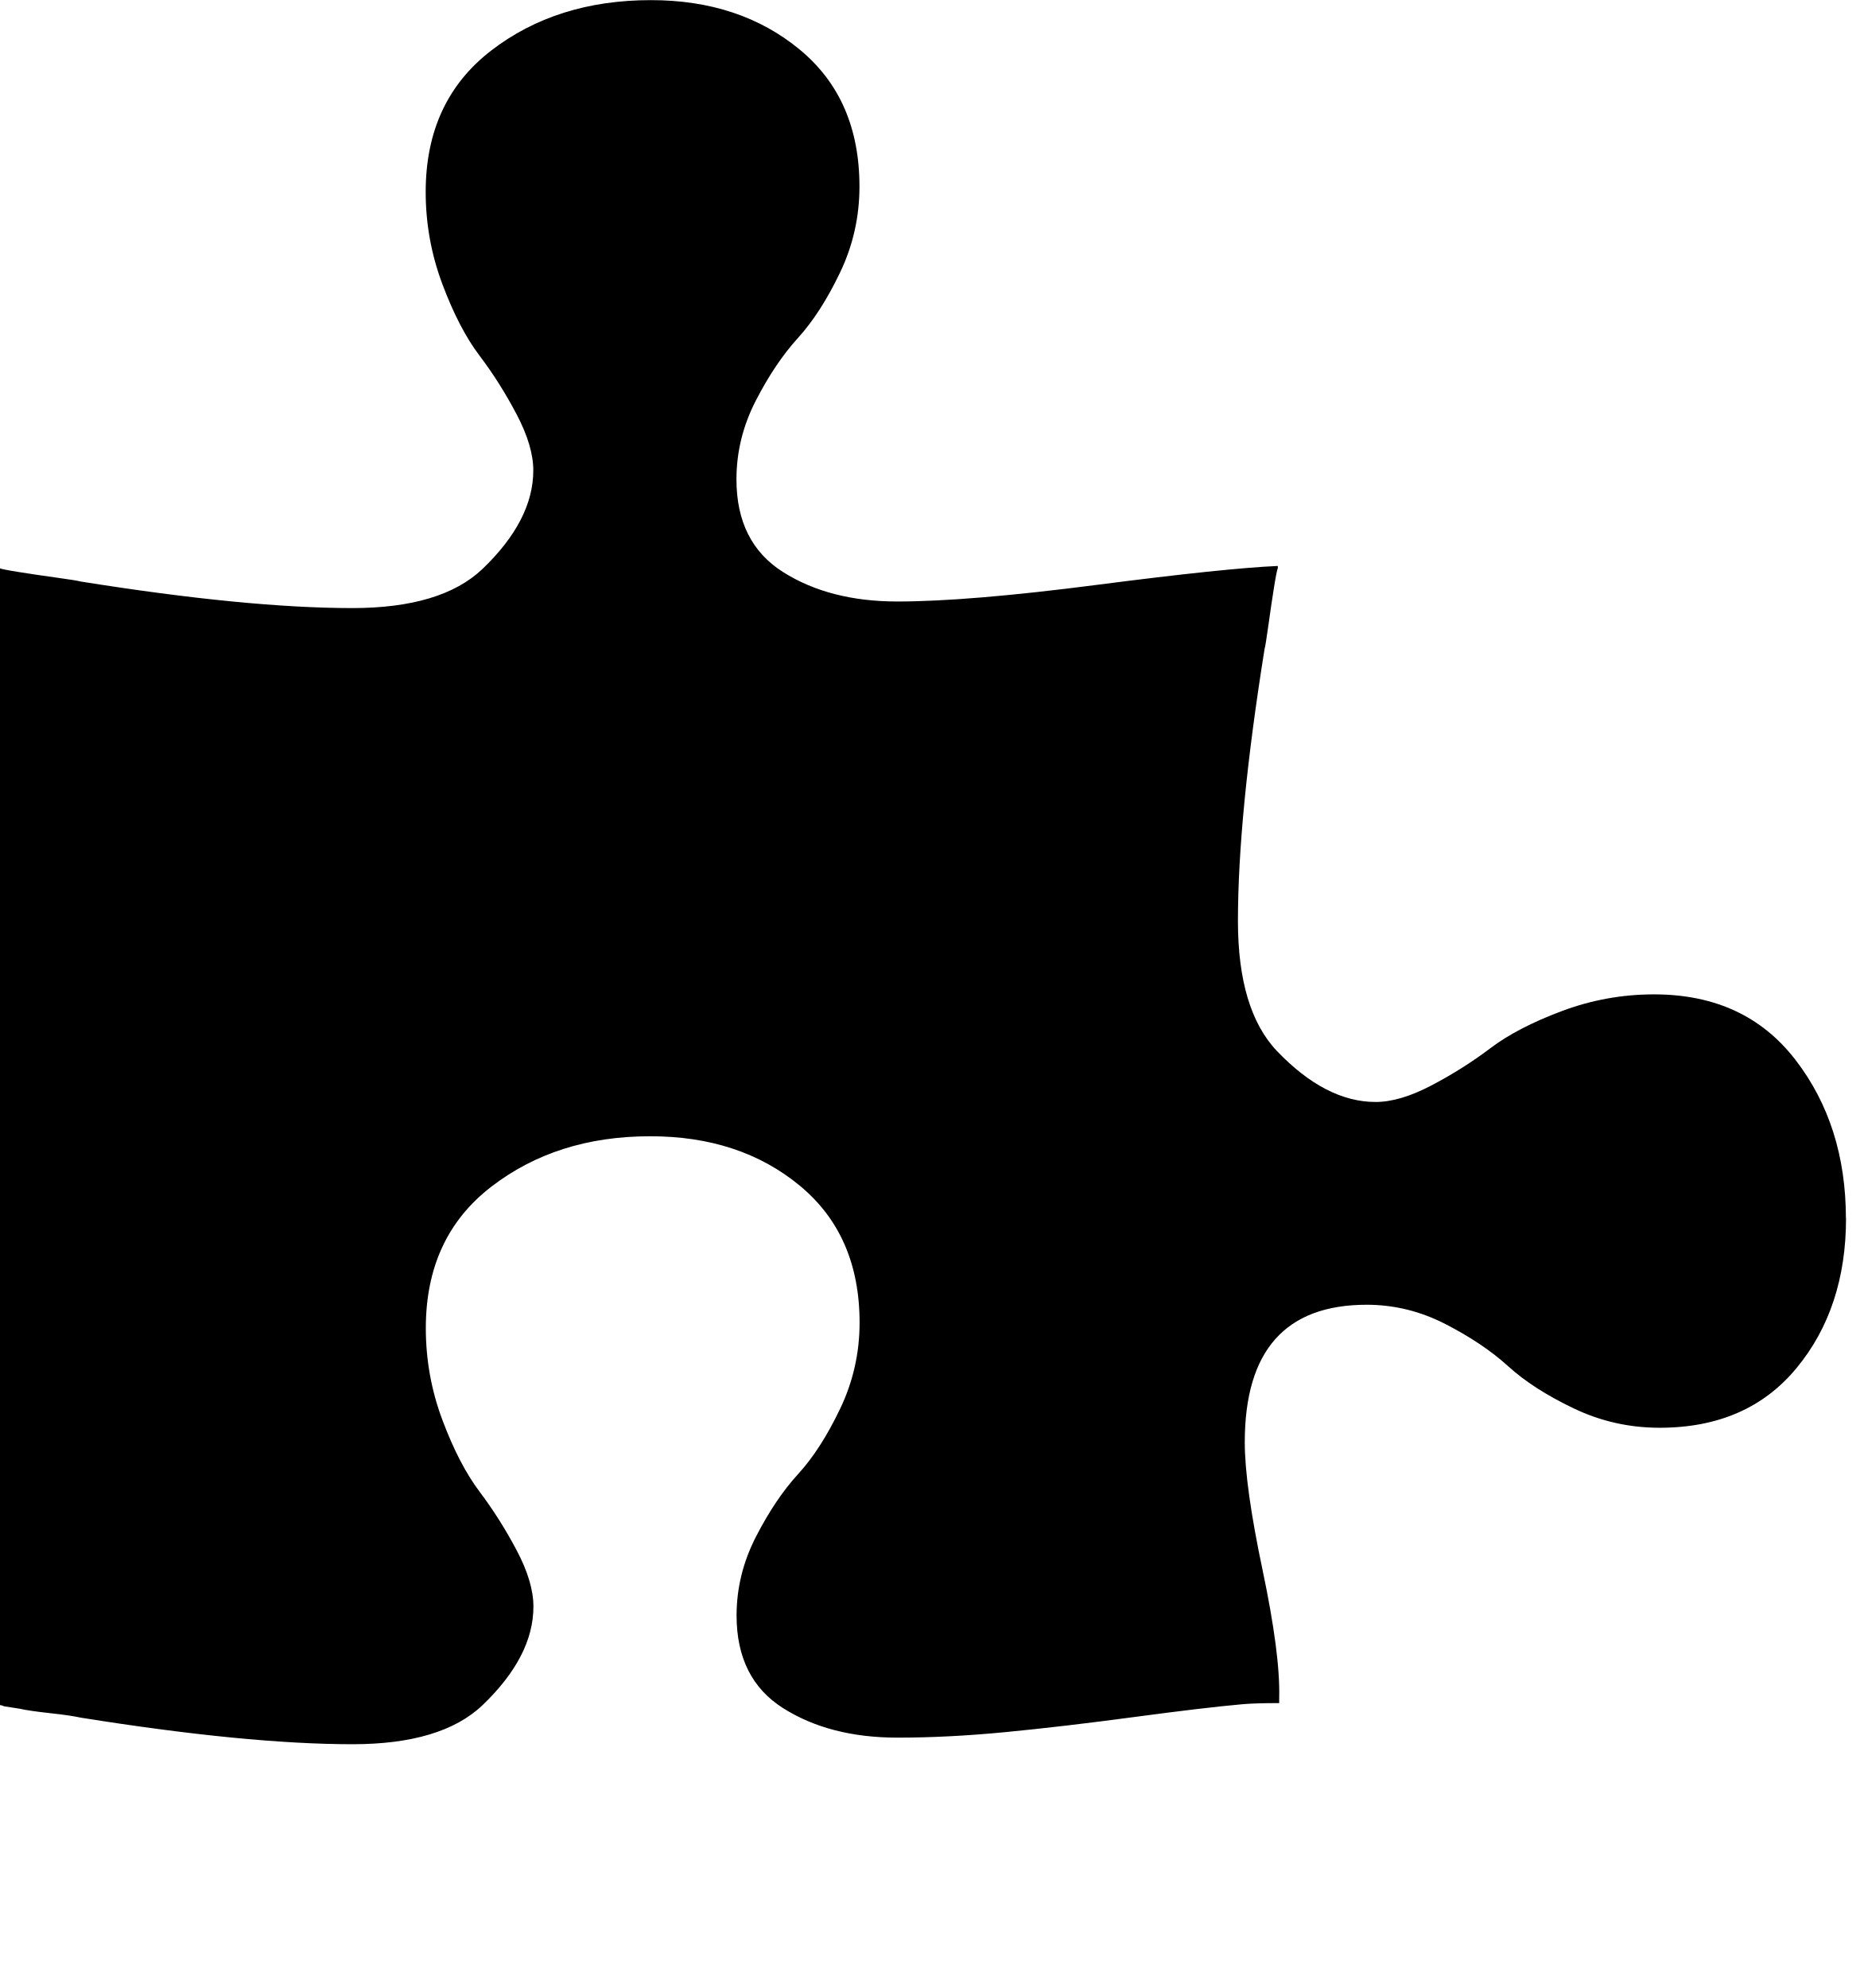
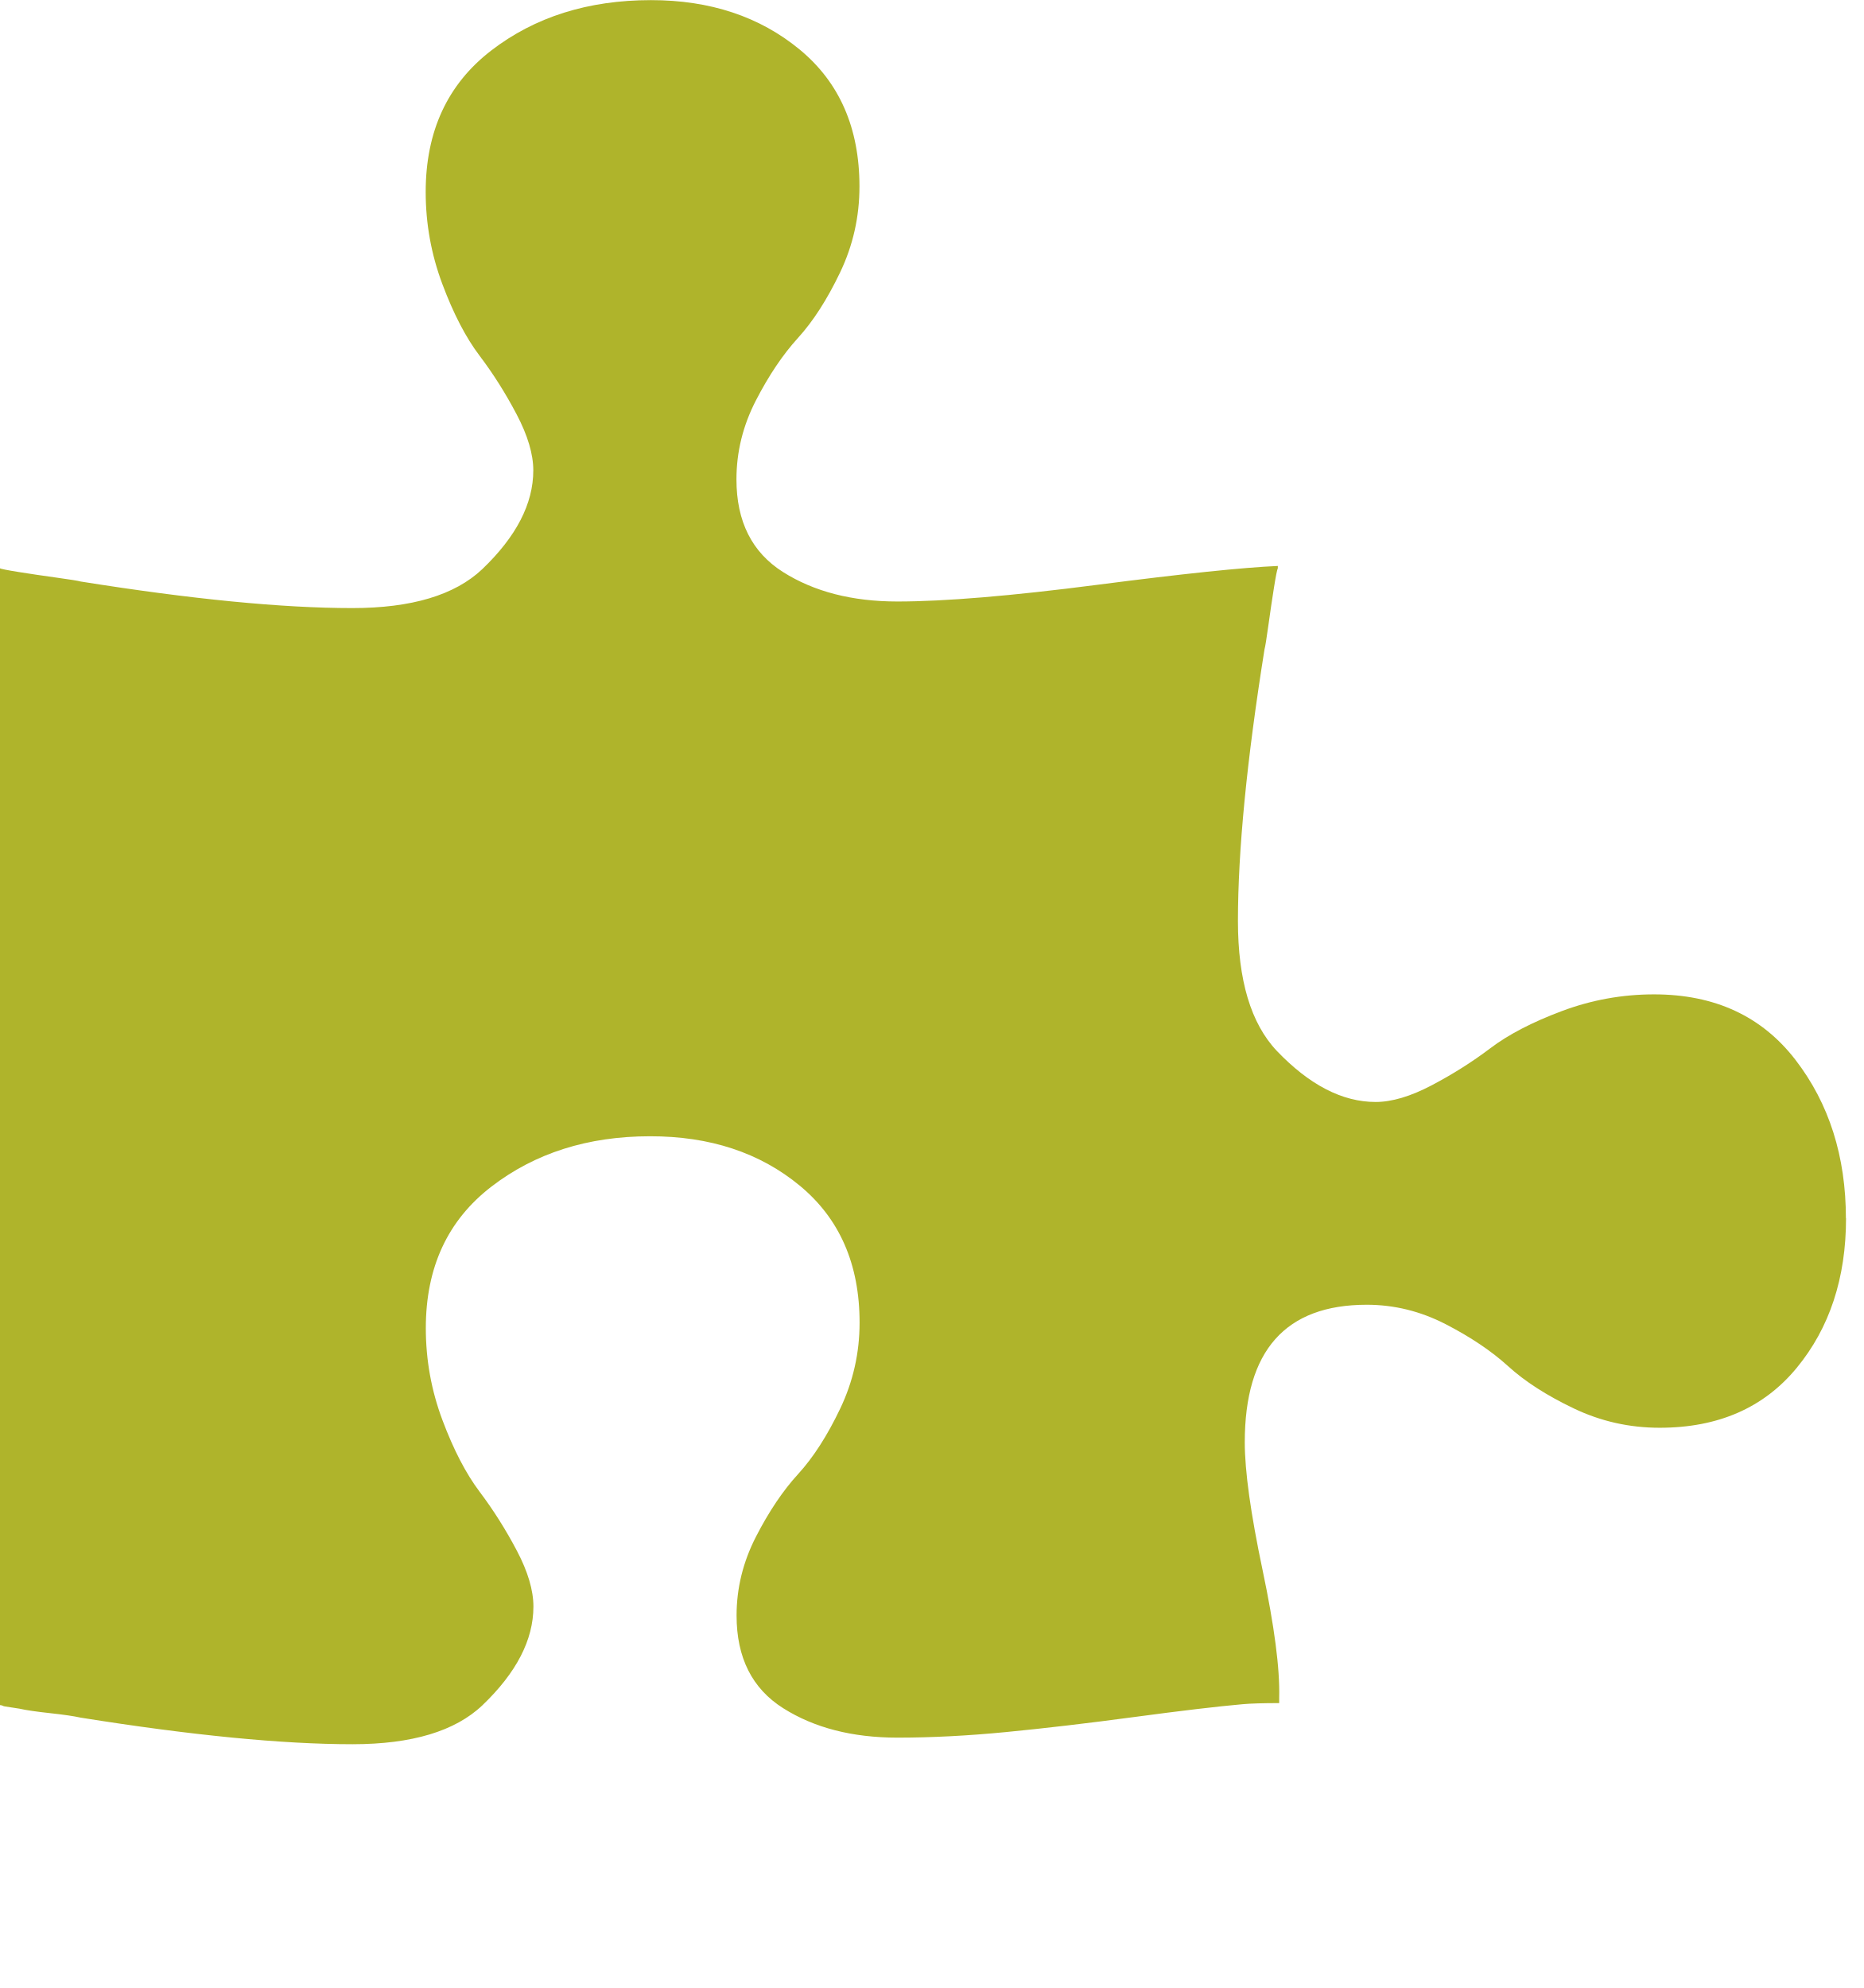
<svg xmlns="http://www.w3.org/2000/svg" version="1.1" viewBox="0 0 15 16">
-   <path d="M14.857 9.804q0 0.723-0.397 1.205t-1.103 0.482q-0.366 0-0.692-0.156t-0.527-0.339-0.504-0.339-0.634-0.156q-0.982 0-0.982 1.107 0 0.348 0.143 1.027t0.134 1.027v0.045q-0.196 0-0.295 0.009-0.304 0.027-0.871 0.103t-1.031 0.121-0.875 0.045q-0.545 0-0.92-0.237t-0.375-0.746q0-0.33 0.156-0.634t0.339-0.504 0.339-0.527 0.156-0.692q0-0.705-0.482-1.103t-1.205-0.397q-0.75 0-1.277 0.406t-0.527 1.138q0 0.384 0.134 0.741t0.299 0.576 0.299 0.473 0.134 0.451q0 0.402-0.411 0.795-0.33 0.313-1.045 0.313-0.848 0-2.188-0.214-0.080-0.018-0.246-0.036t-0.246-0.036l-0.116-0.018q-0.009 0-0.027-0.009-0.018 0-0.018-0.009v-9.143q0.018 0.009 0.156 0.031t0.304 0.045 0.192 0.031q1.339 0.214 2.188 0.214 0.714 0 1.045-0.313 0.411-0.393 0.411-0.795 0-0.196-0.134-0.451t-0.299-0.473-0.299-0.576-0.134-0.741q0-0.732 0.527-1.138t1.286-0.406q0.714 0 1.196 0.397t0.482 1.103q0 0.366-0.156 0.692t-0.339 0.527-0.339 0.504-0.156 0.634q0 0.509 0.375 0.746t0.92 0.237q0.571 0 1.607-0.134t1.455-0.152v0.018q-0.009 0.018-0.031 0.156t-0.045 0.304-0.031 0.192q-0.214 1.339-0.214 2.188 0 0.714 0.313 1.045 0.393 0.411 0.795 0.411 0.196 0 0.451-0.134t0.473-0.299 0.576-0.299 0.741-0.134q0.732 0 1.138 0.527t0.406 1.277z" fill="#000000" />
+   <path d="M14.857 9.804q0 0.723-0.397 1.205t-1.103 0.482q-0.366 0-0.692-0.156t-0.527-0.339-0.504-0.339-0.634-0.156q-0.982 0-0.982 1.107 0 0.348 0.143 1.027t0.134 1.027v0.045q-0.196 0-0.295 0.009-0.304 0.027-0.871 0.103t-1.031 0.121-0.875 0.045q-0.545 0-0.92-0.237t-0.375-0.746q0-0.33 0.156-0.634t0.339-0.504 0.339-0.527 0.156-0.692q0-0.705-0.482-1.103t-1.205-0.397q-0.75 0-1.277 0.406t-0.527 1.138q0 0.384 0.134 0.741t0.299 0.576 0.299 0.473 0.134 0.451q0 0.402-0.411 0.795-0.33 0.313-1.045 0.313-0.848 0-2.188-0.214-0.080-0.018-0.246-0.036t-0.246-0.036l-0.116-0.018q-0.009 0-0.027-0.009-0.018 0-0.018-0.009v-9.143q0.018 0.009 0.156 0.031t0.304 0.045 0.192 0.031q1.339 0.214 2.188 0.214 0.714 0 1.045-0.313 0.411-0.393 0.411-0.795 0-0.196-0.134-0.451t-0.299-0.473-0.299-0.576-0.134-0.741q0-0.732 0.527-1.138t1.286-0.406q0.714 0 1.196 0.397t0.482 1.103q0 0.366-0.156 0.692t-0.339 0.527-0.339 0.504-0.156 0.634q0 0.509 0.375 0.746t0.92 0.237q0.571 0 1.607-0.134t1.455-0.152v0.018q-0.009 0.018-0.031 0.156t-0.045 0.304-0.031 0.192q-0.214 1.339-0.214 2.188 0 0.714 0.313 1.045 0.393 0.411 0.795 0.411 0.196 0 0.451-0.134t0.473-0.299 0.576-0.299 0.741-0.134q0.732 0 1.138 0.527t0.406 1.277z" fill="#AFB42B" />
</svg>
